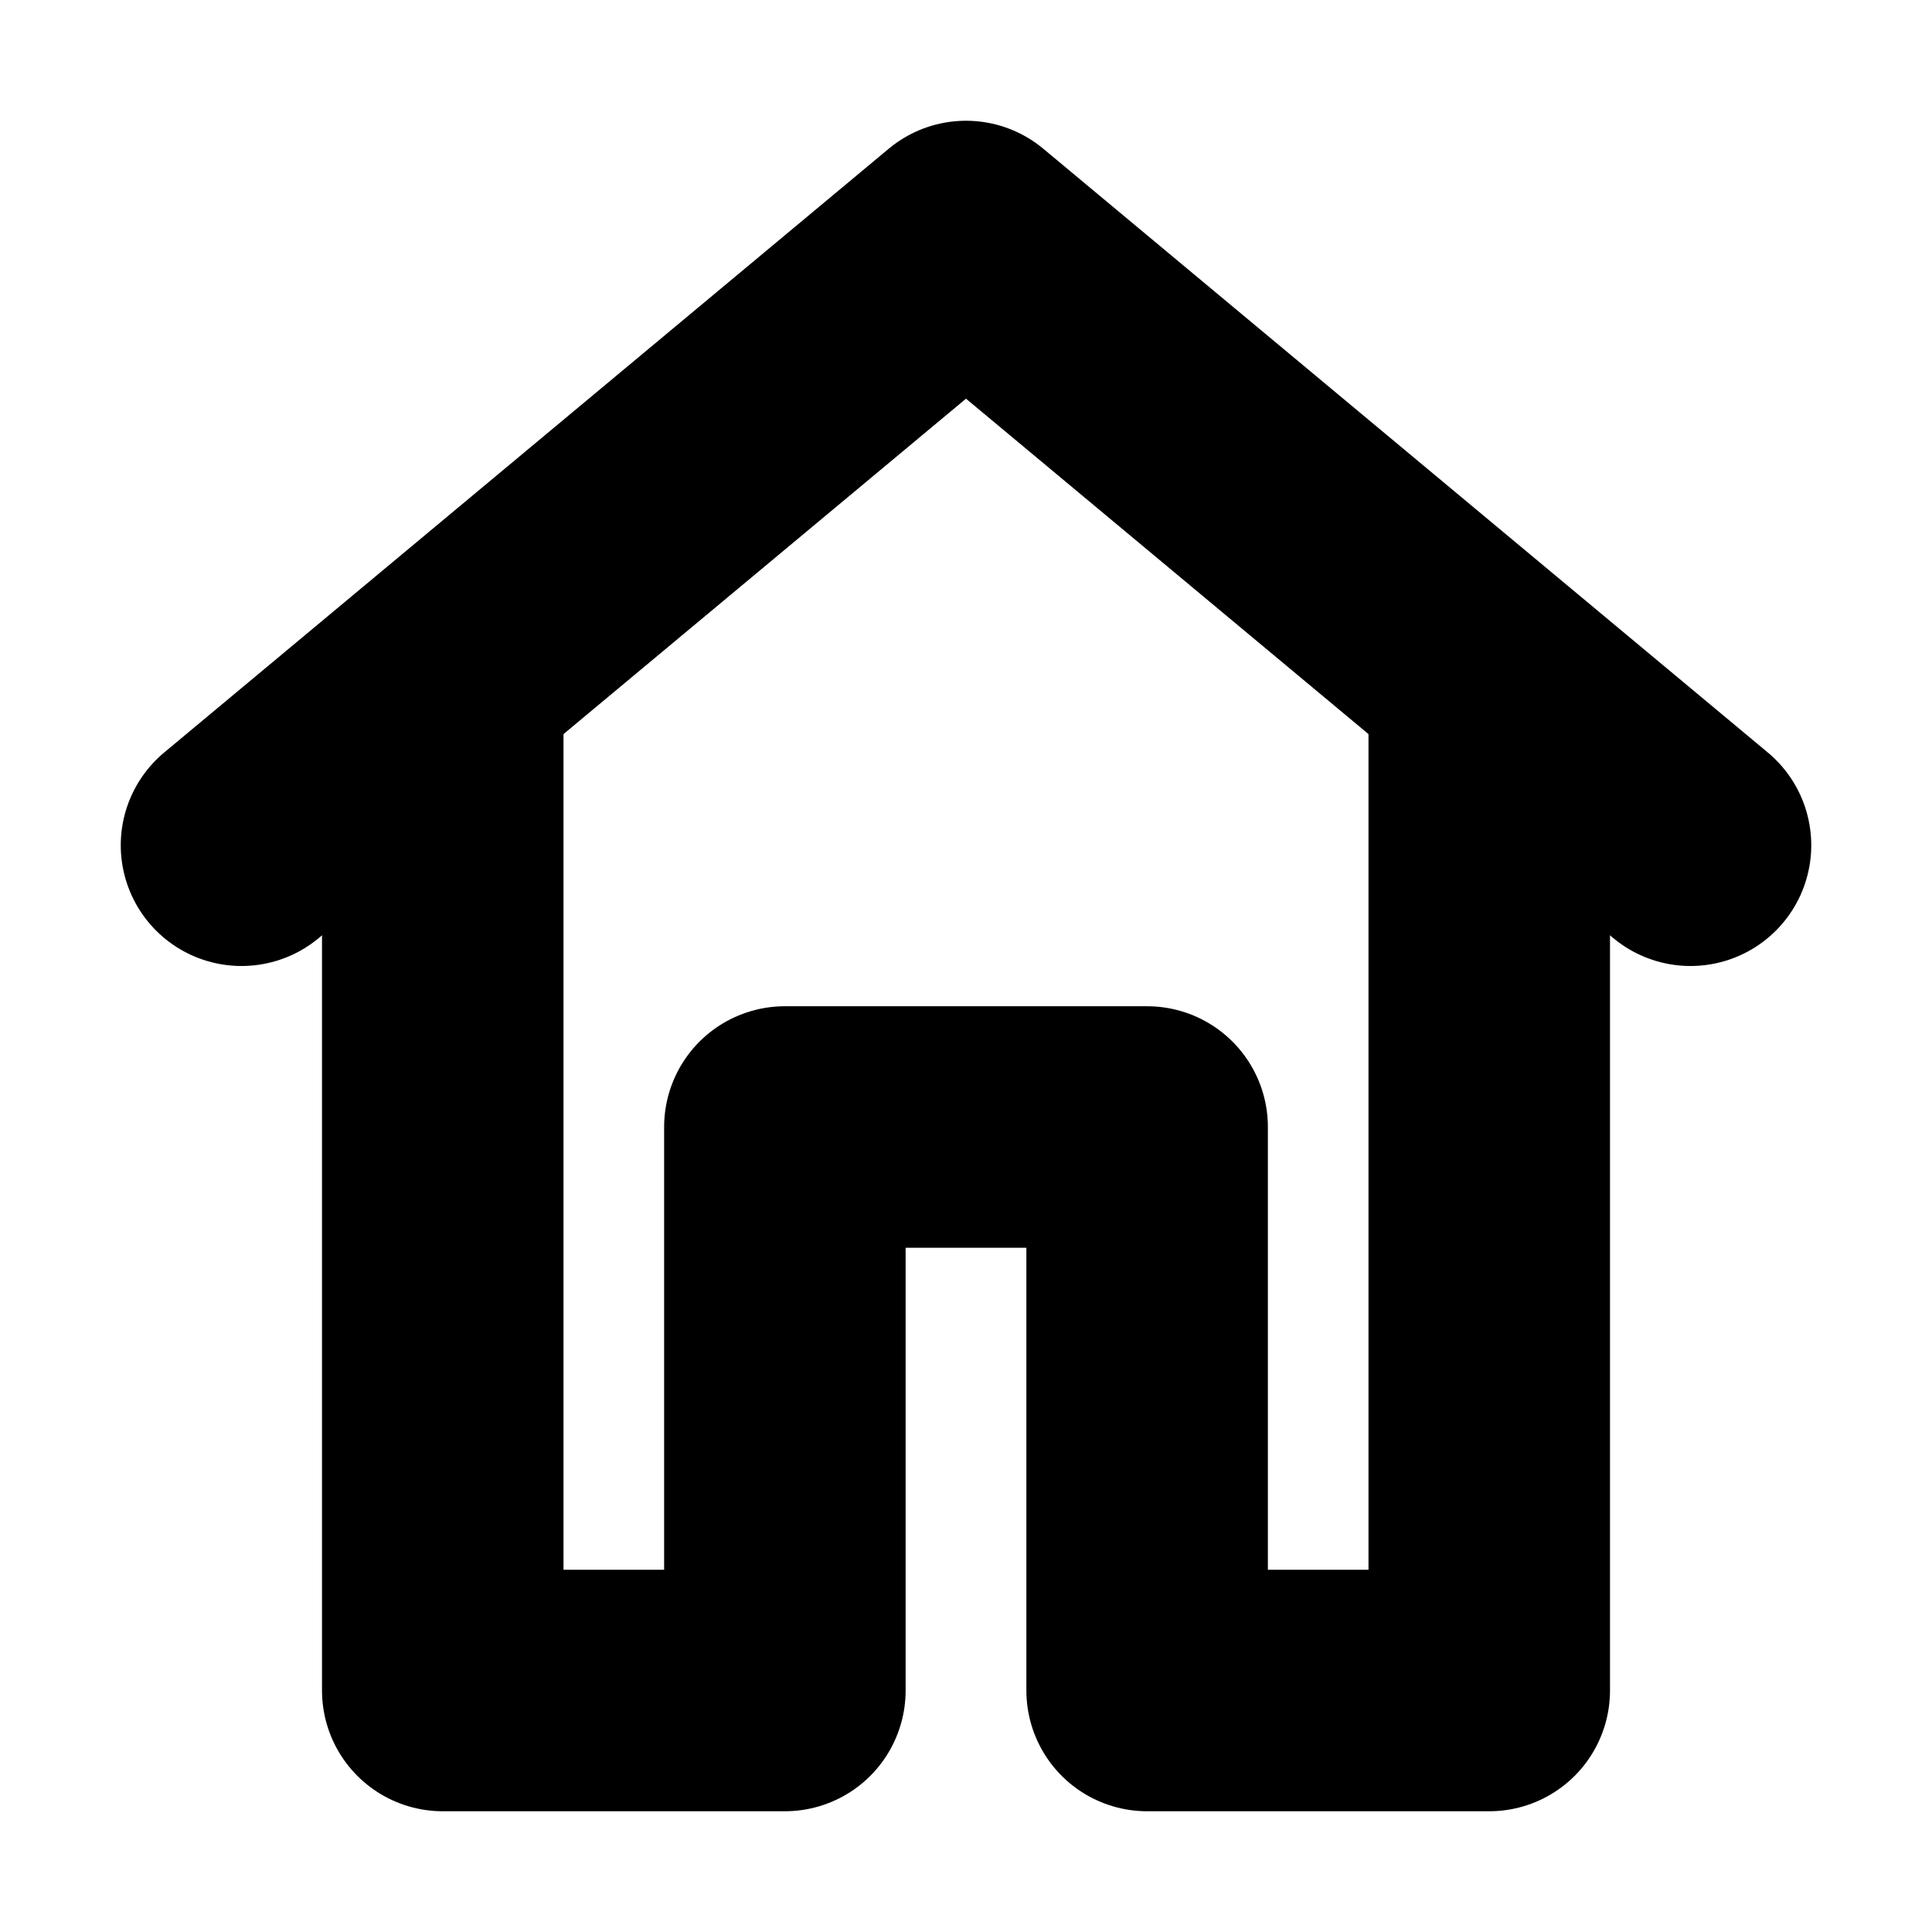
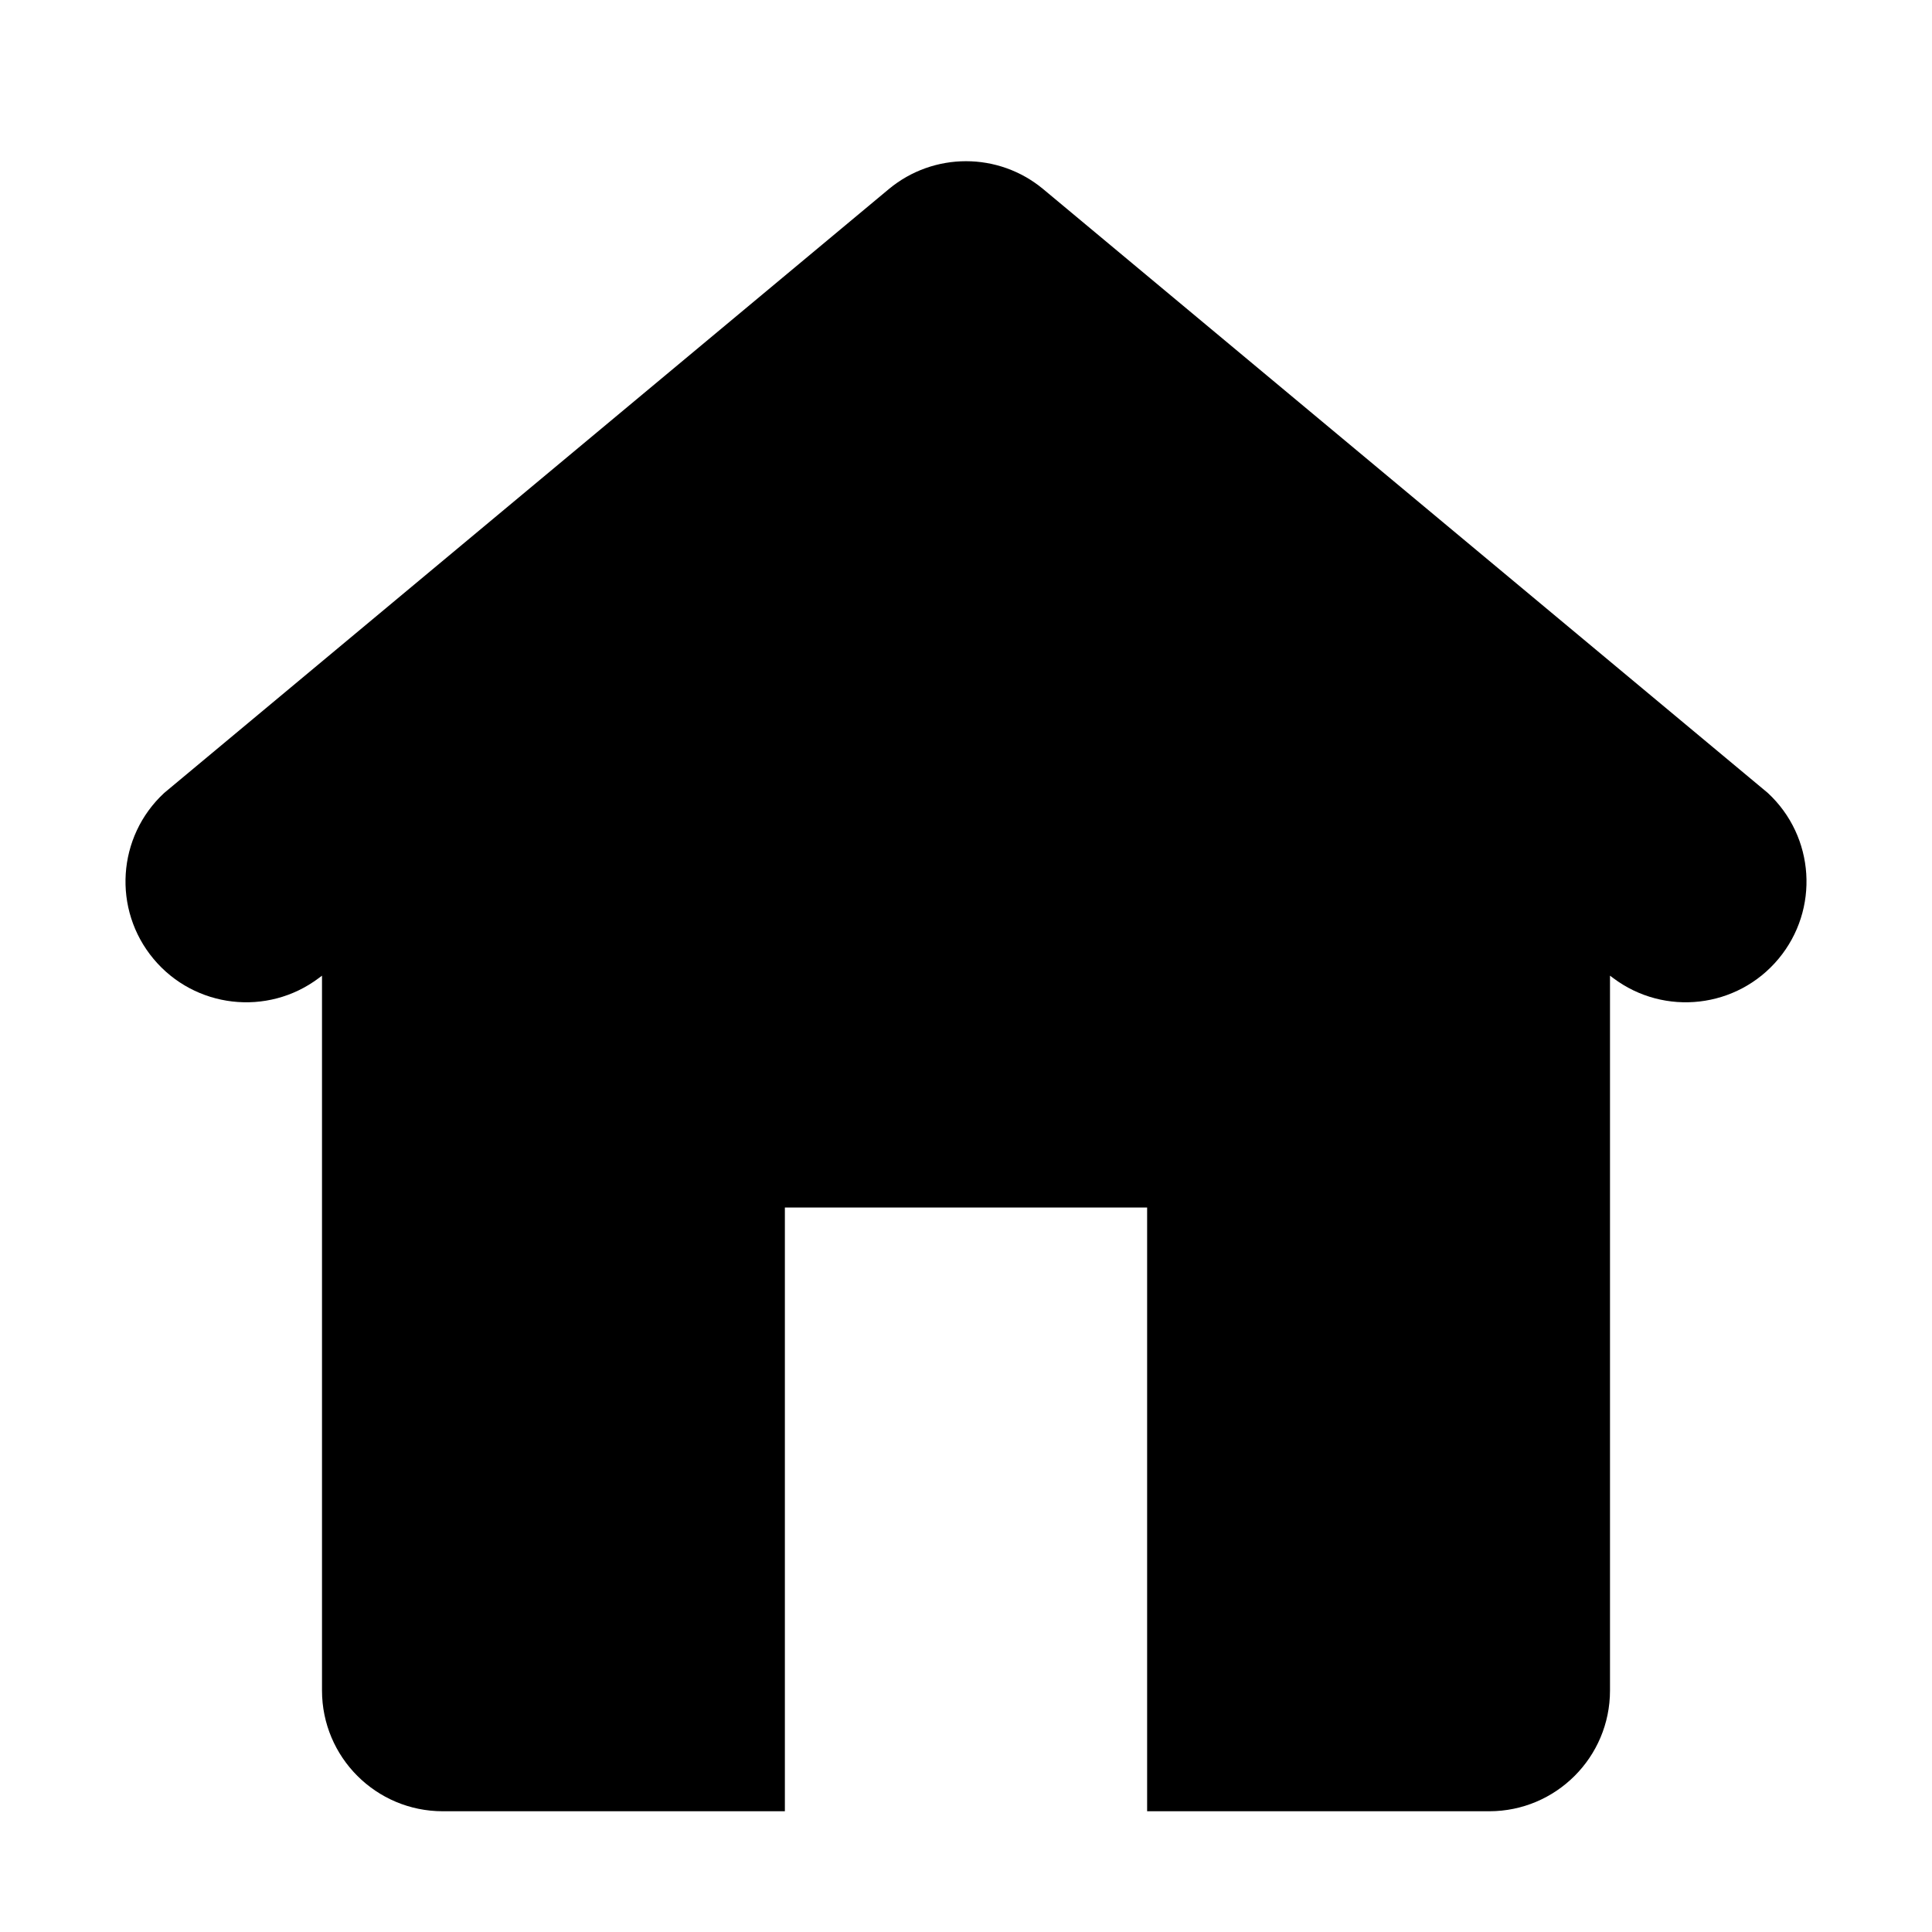
- <svg xmlns="http://www.w3.org/2000/svg" width="24" height="24" viewBox="0 0 24 24" fill="none" stroke="#000000" stroke-width="3" stroke-linecap="round" stroke-linejoin="round">
-   <path d="M3 10.5 12 3l9 7.5" />
-   <path d="M5.5 8.5V21h4.25v-7h4.5v7h4.25V8.5" />
+ <svg xmlns="http://www.w3.org/2000/svg" width="24" height="24" viewBox="0 0 24 24" fill="#000000">
+   <path d="M11.04 2.35a1.5 1.5 0 0 1 1.92 0l9 7.5a1.5 1.5 0 0 1-1.92 2.3l-.04-.03V21a1.5 1.5 0 0 1-1.5 1.5h-4.25V15h-4.5v7.5H5.5A1.5 1.5 0 0 1 4 21v-8.88l-.04.03a1.5 1.5 0 0 1-1.92-2.3z" />
</svg>
